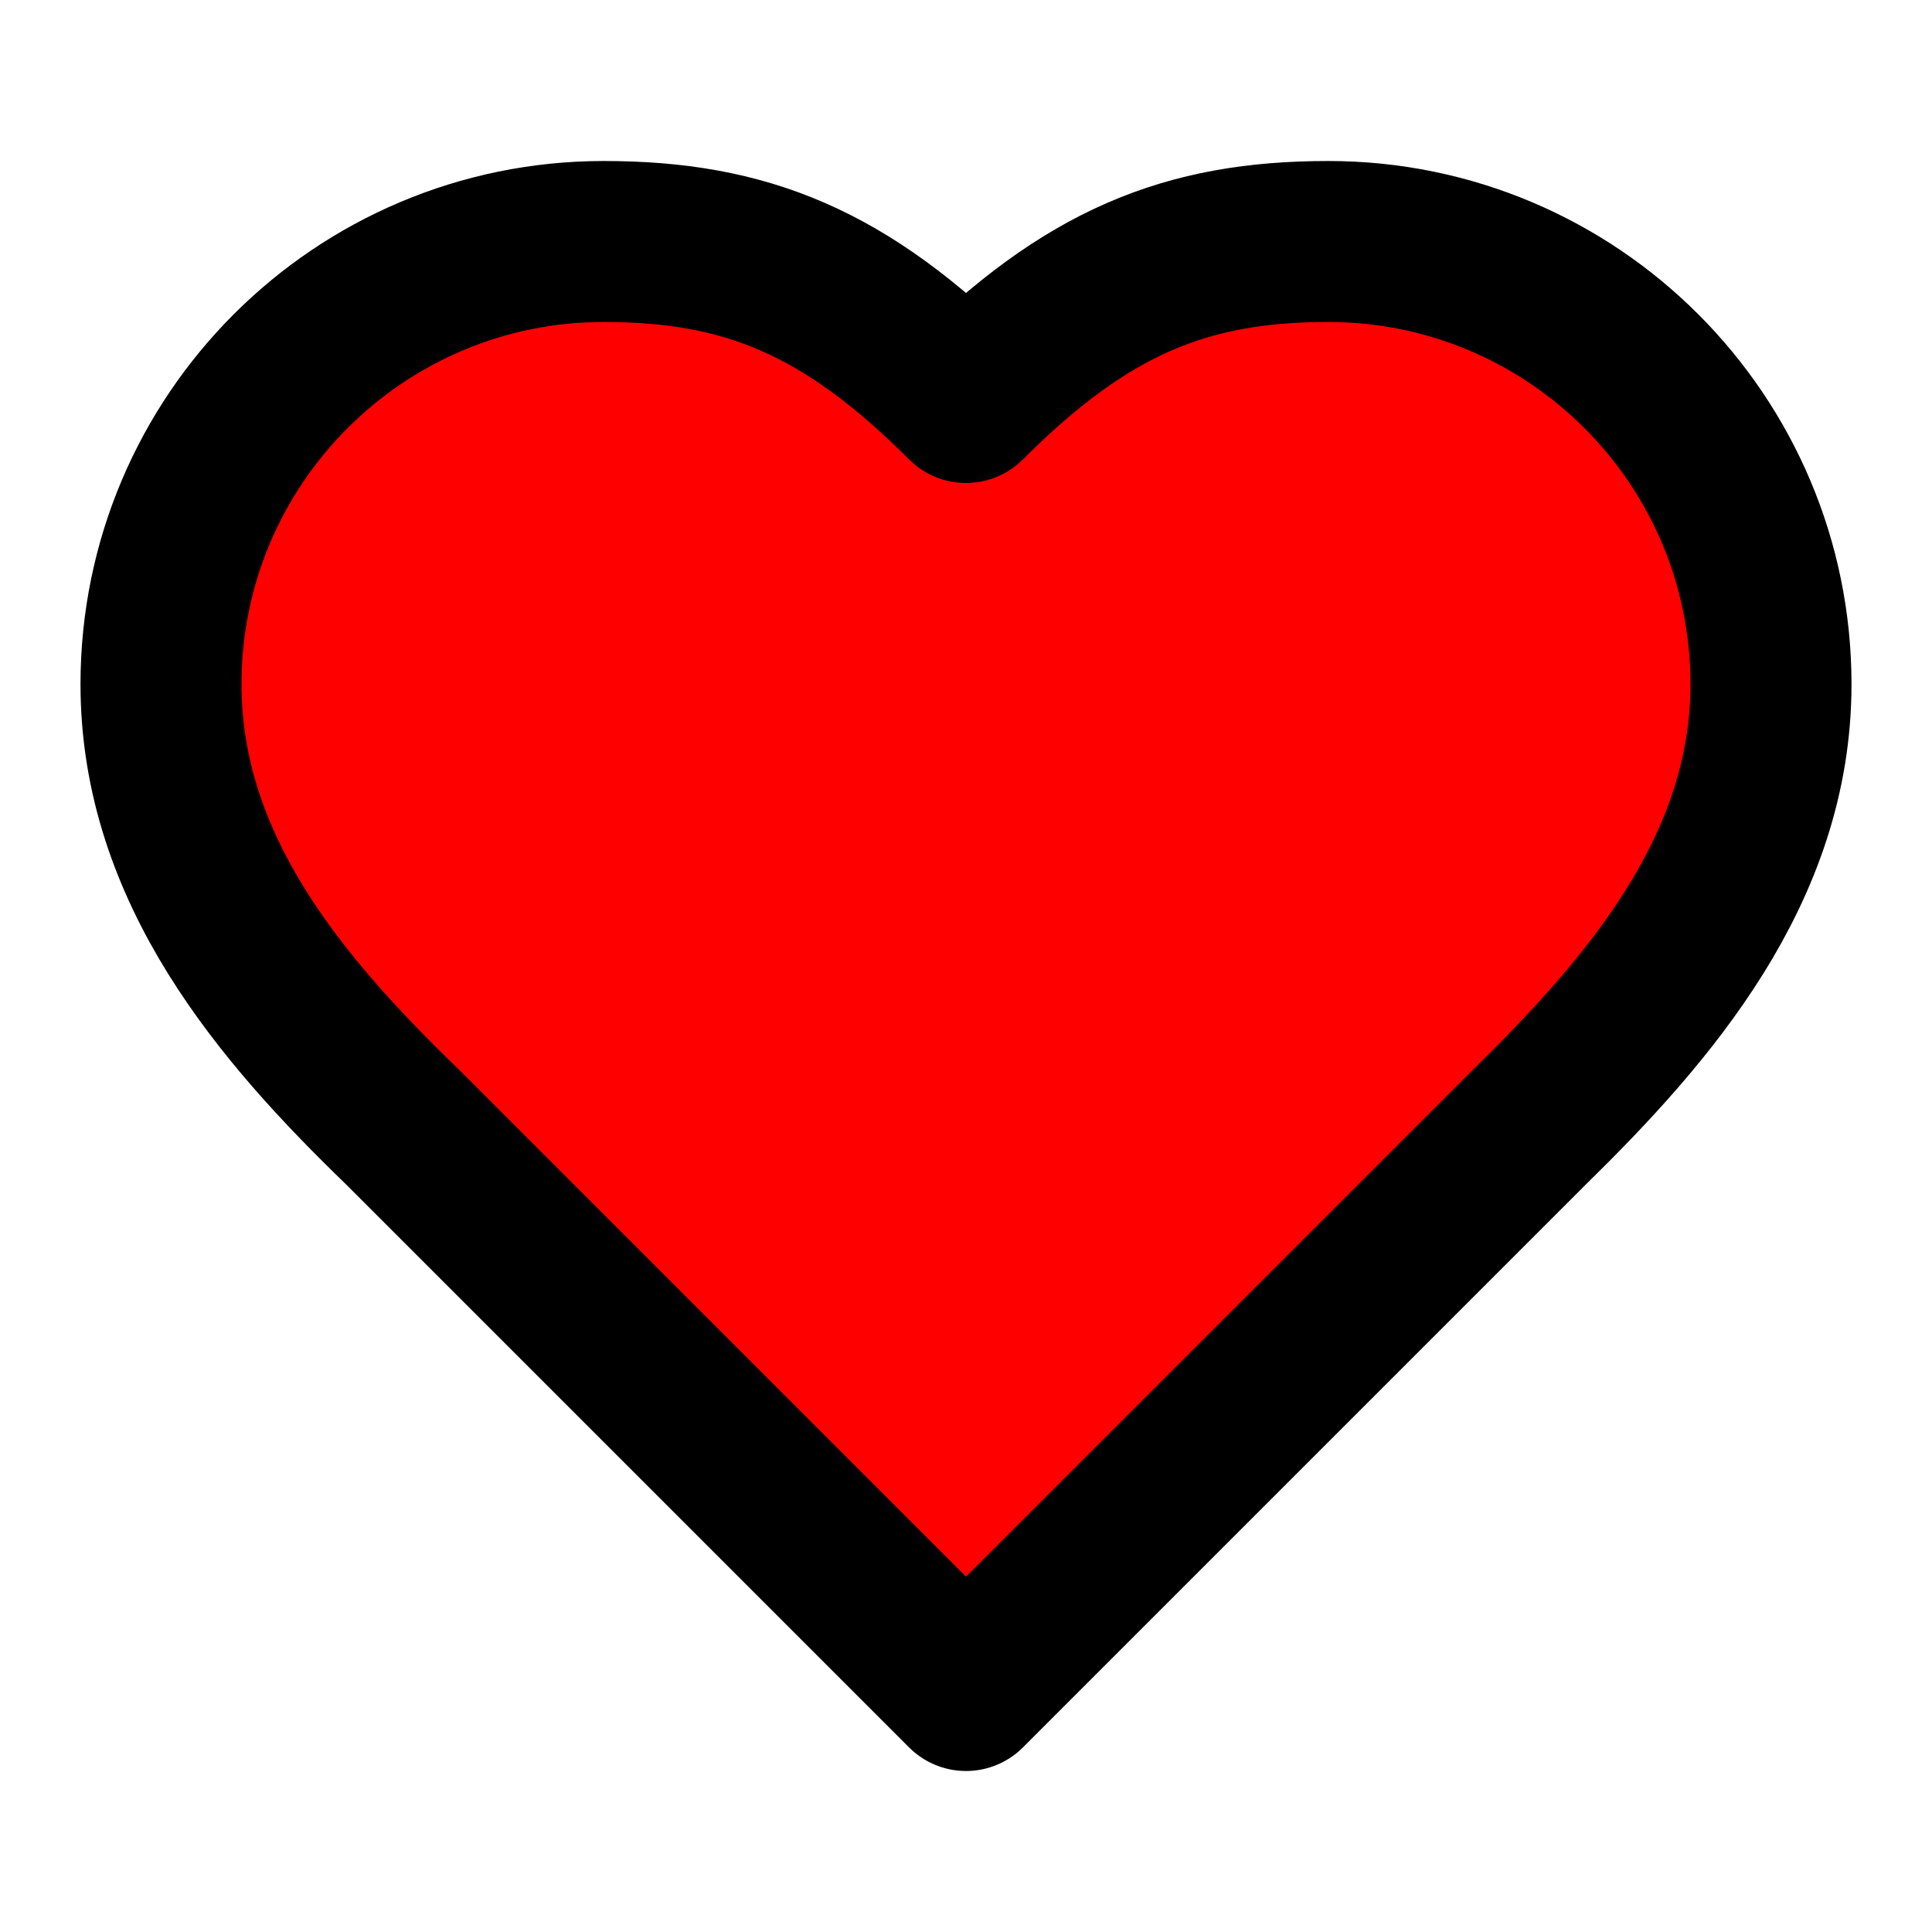
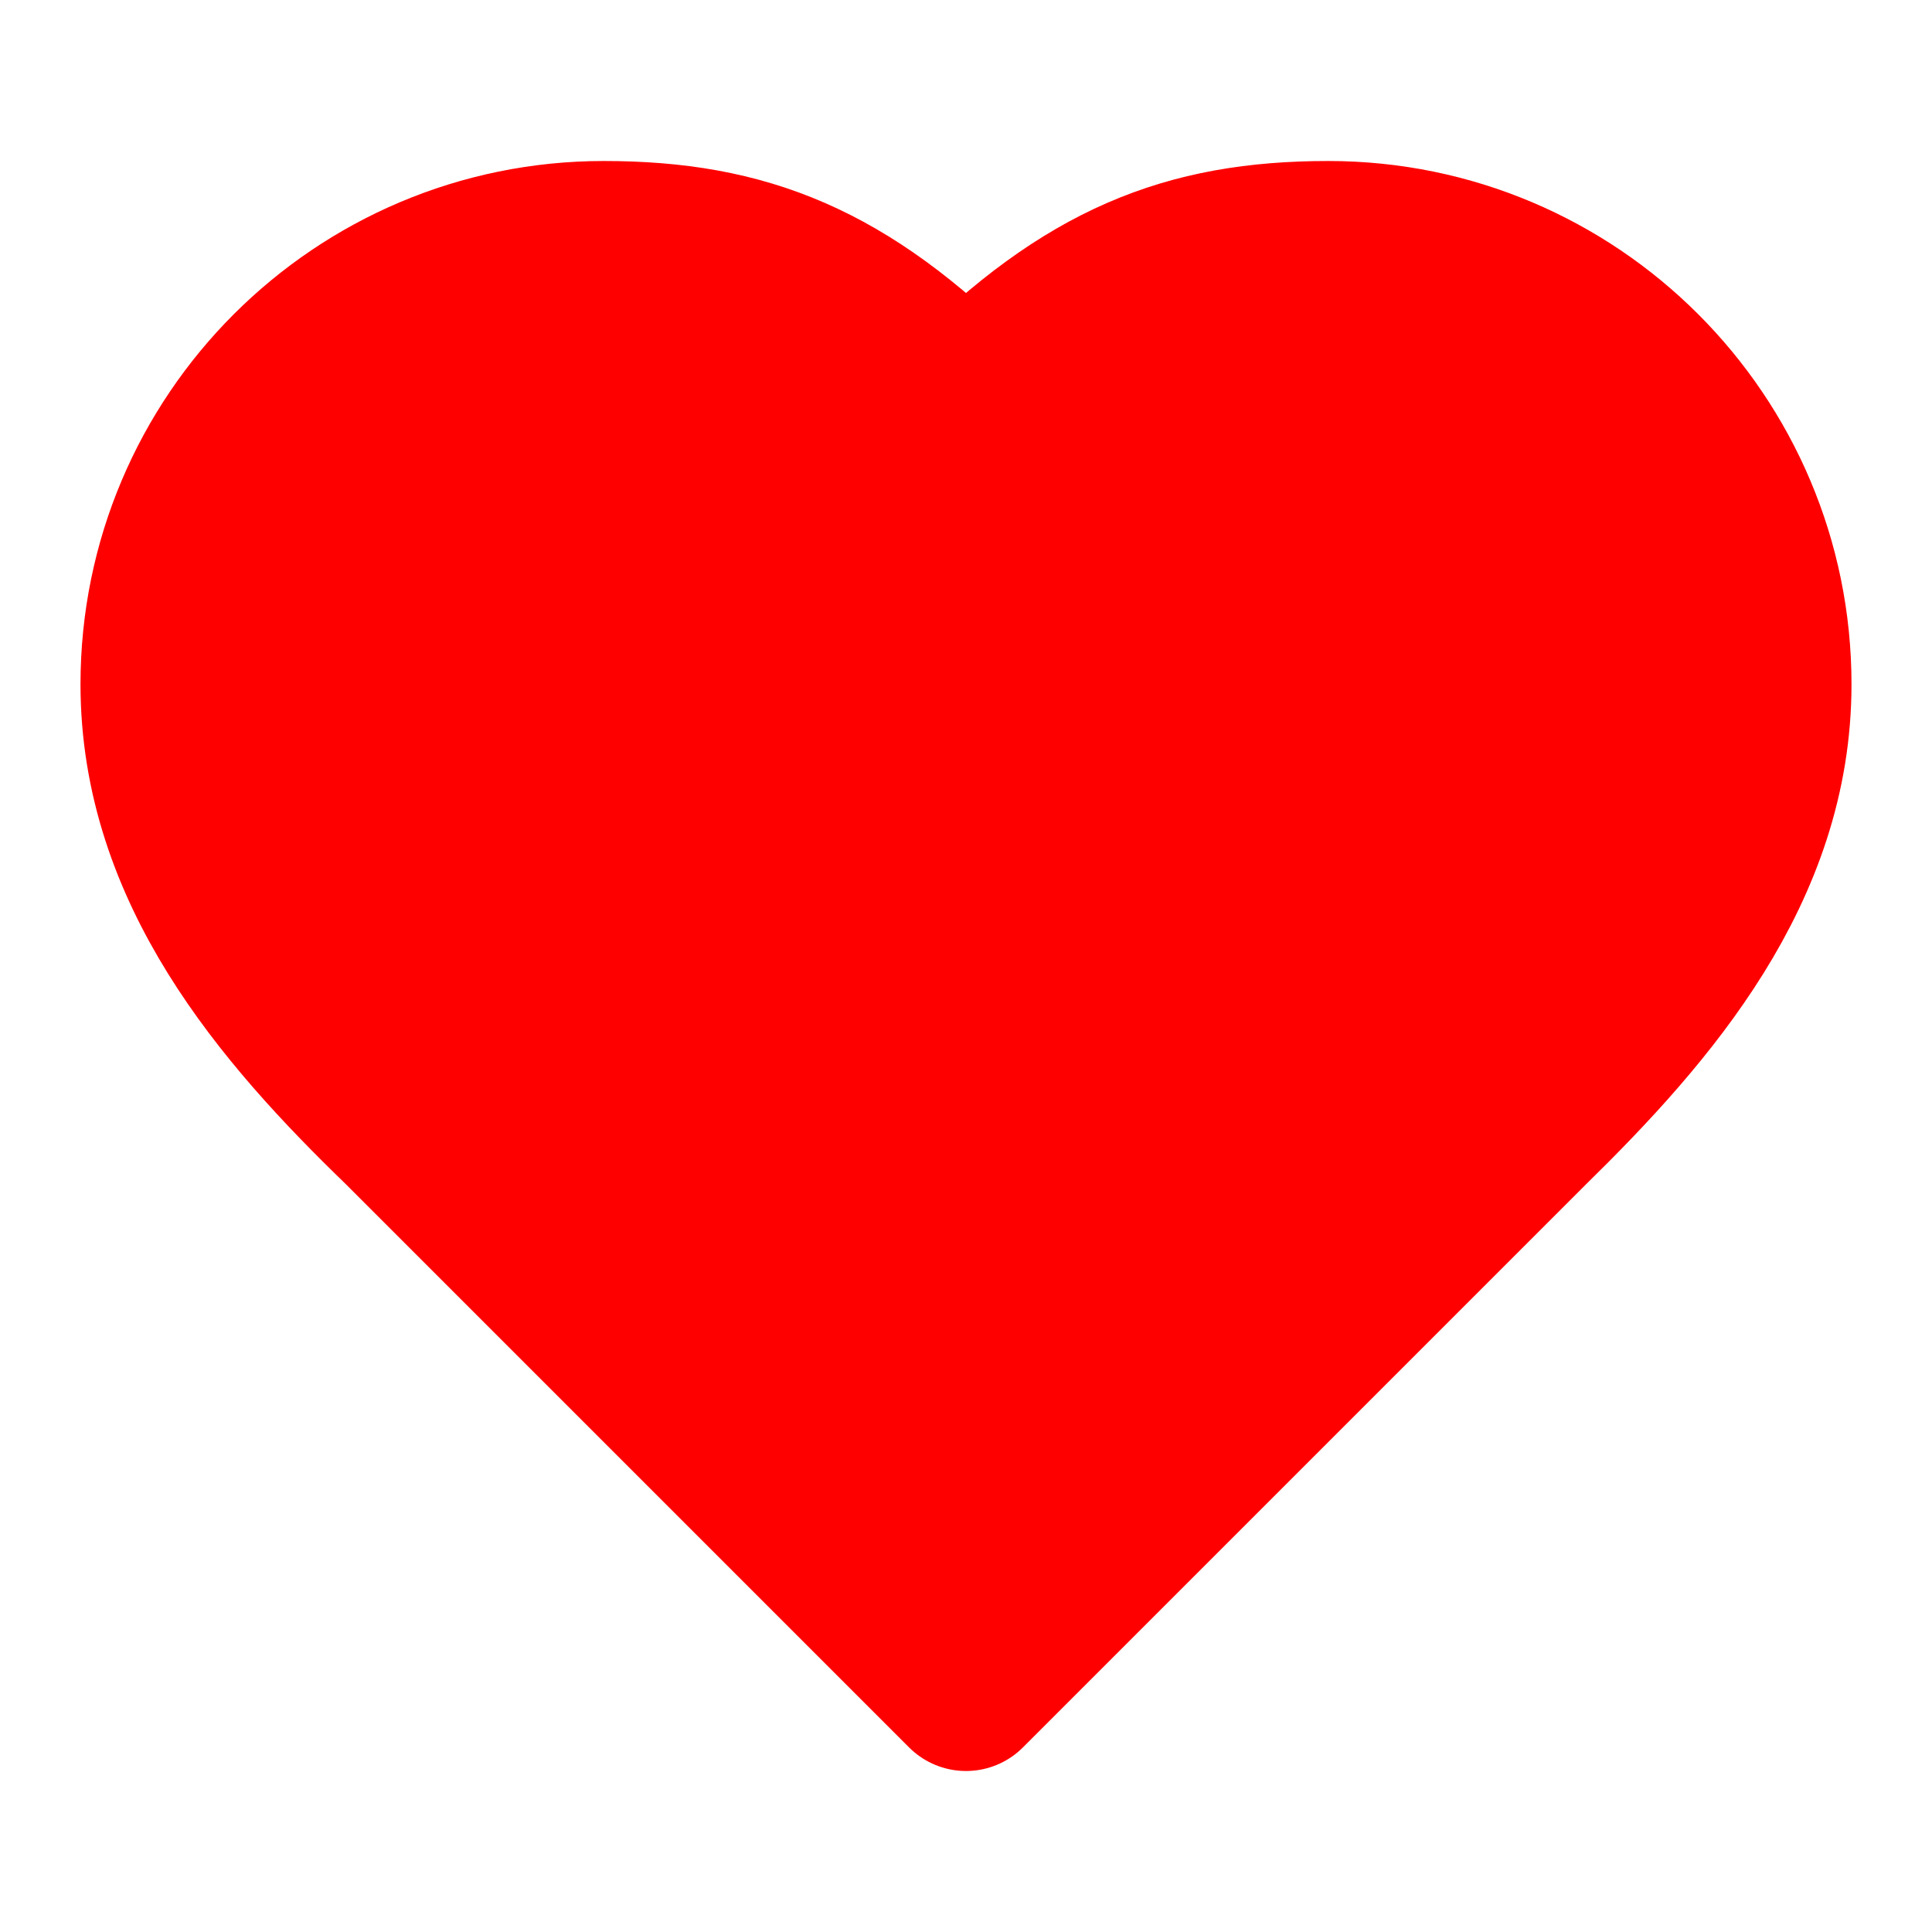
- <svg xmlns="http://www.w3.org/2000/svg" width="24" height="24" viewBox="0 0 24 24" fill="#FF0000" stroke="currentColor" stroke-width="2" stroke-linecap="round" stroke-linejoin="round" class="lucide lucide-heart">
+ <svg xmlns="http://www.w3.org/2000/svg" width="24" height="24" viewBox="0 0 24 24" fill="#FF0000" stroke="#FF0000" stroke-width="2" stroke-linecap="round" stroke-linejoin="round" class="lucide lucide-heart">
  <path d="M19 14c1.49-1.46 3-3.21 3-5.5A5.5 5.5 0 0 0 16.5 3c-1.76 0-3 .5-4.5 2-1.5-1.5-2.74-2-4.5-2A5.5 5.5 0 0 0 2 8.5c0 2.3 1.5 4.05 3 5.5l7 7Z" />
</svg>
